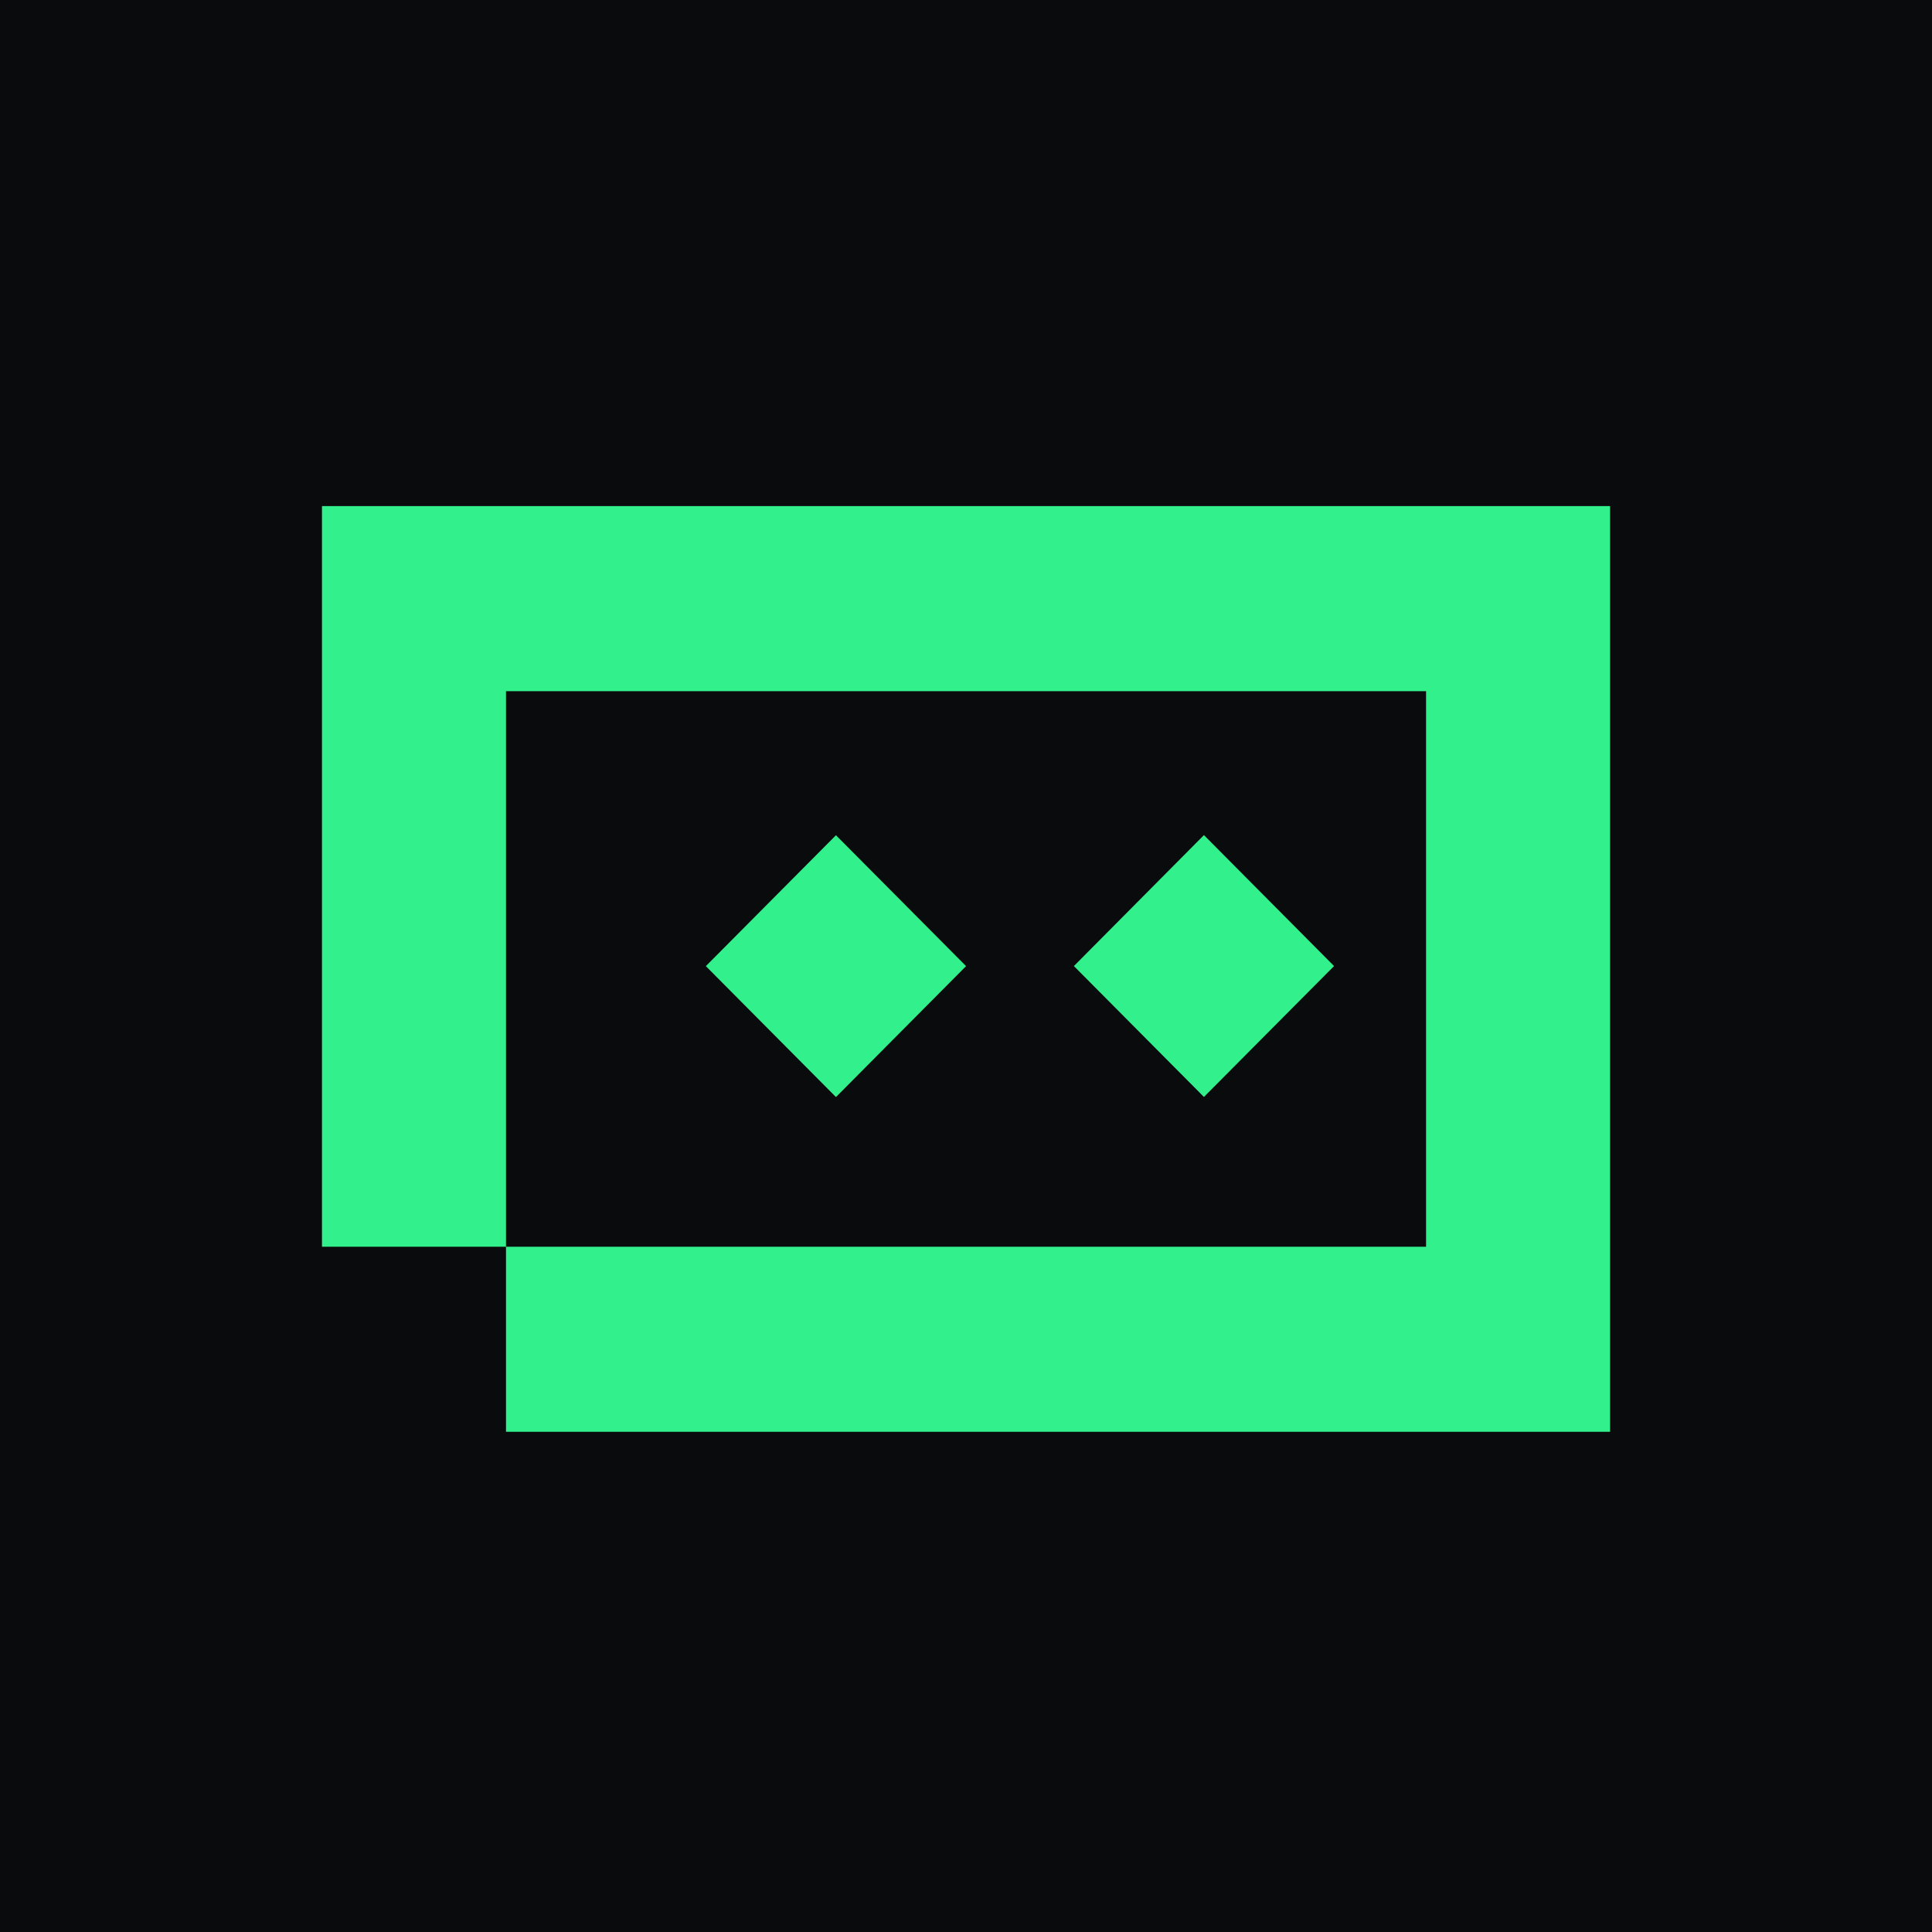
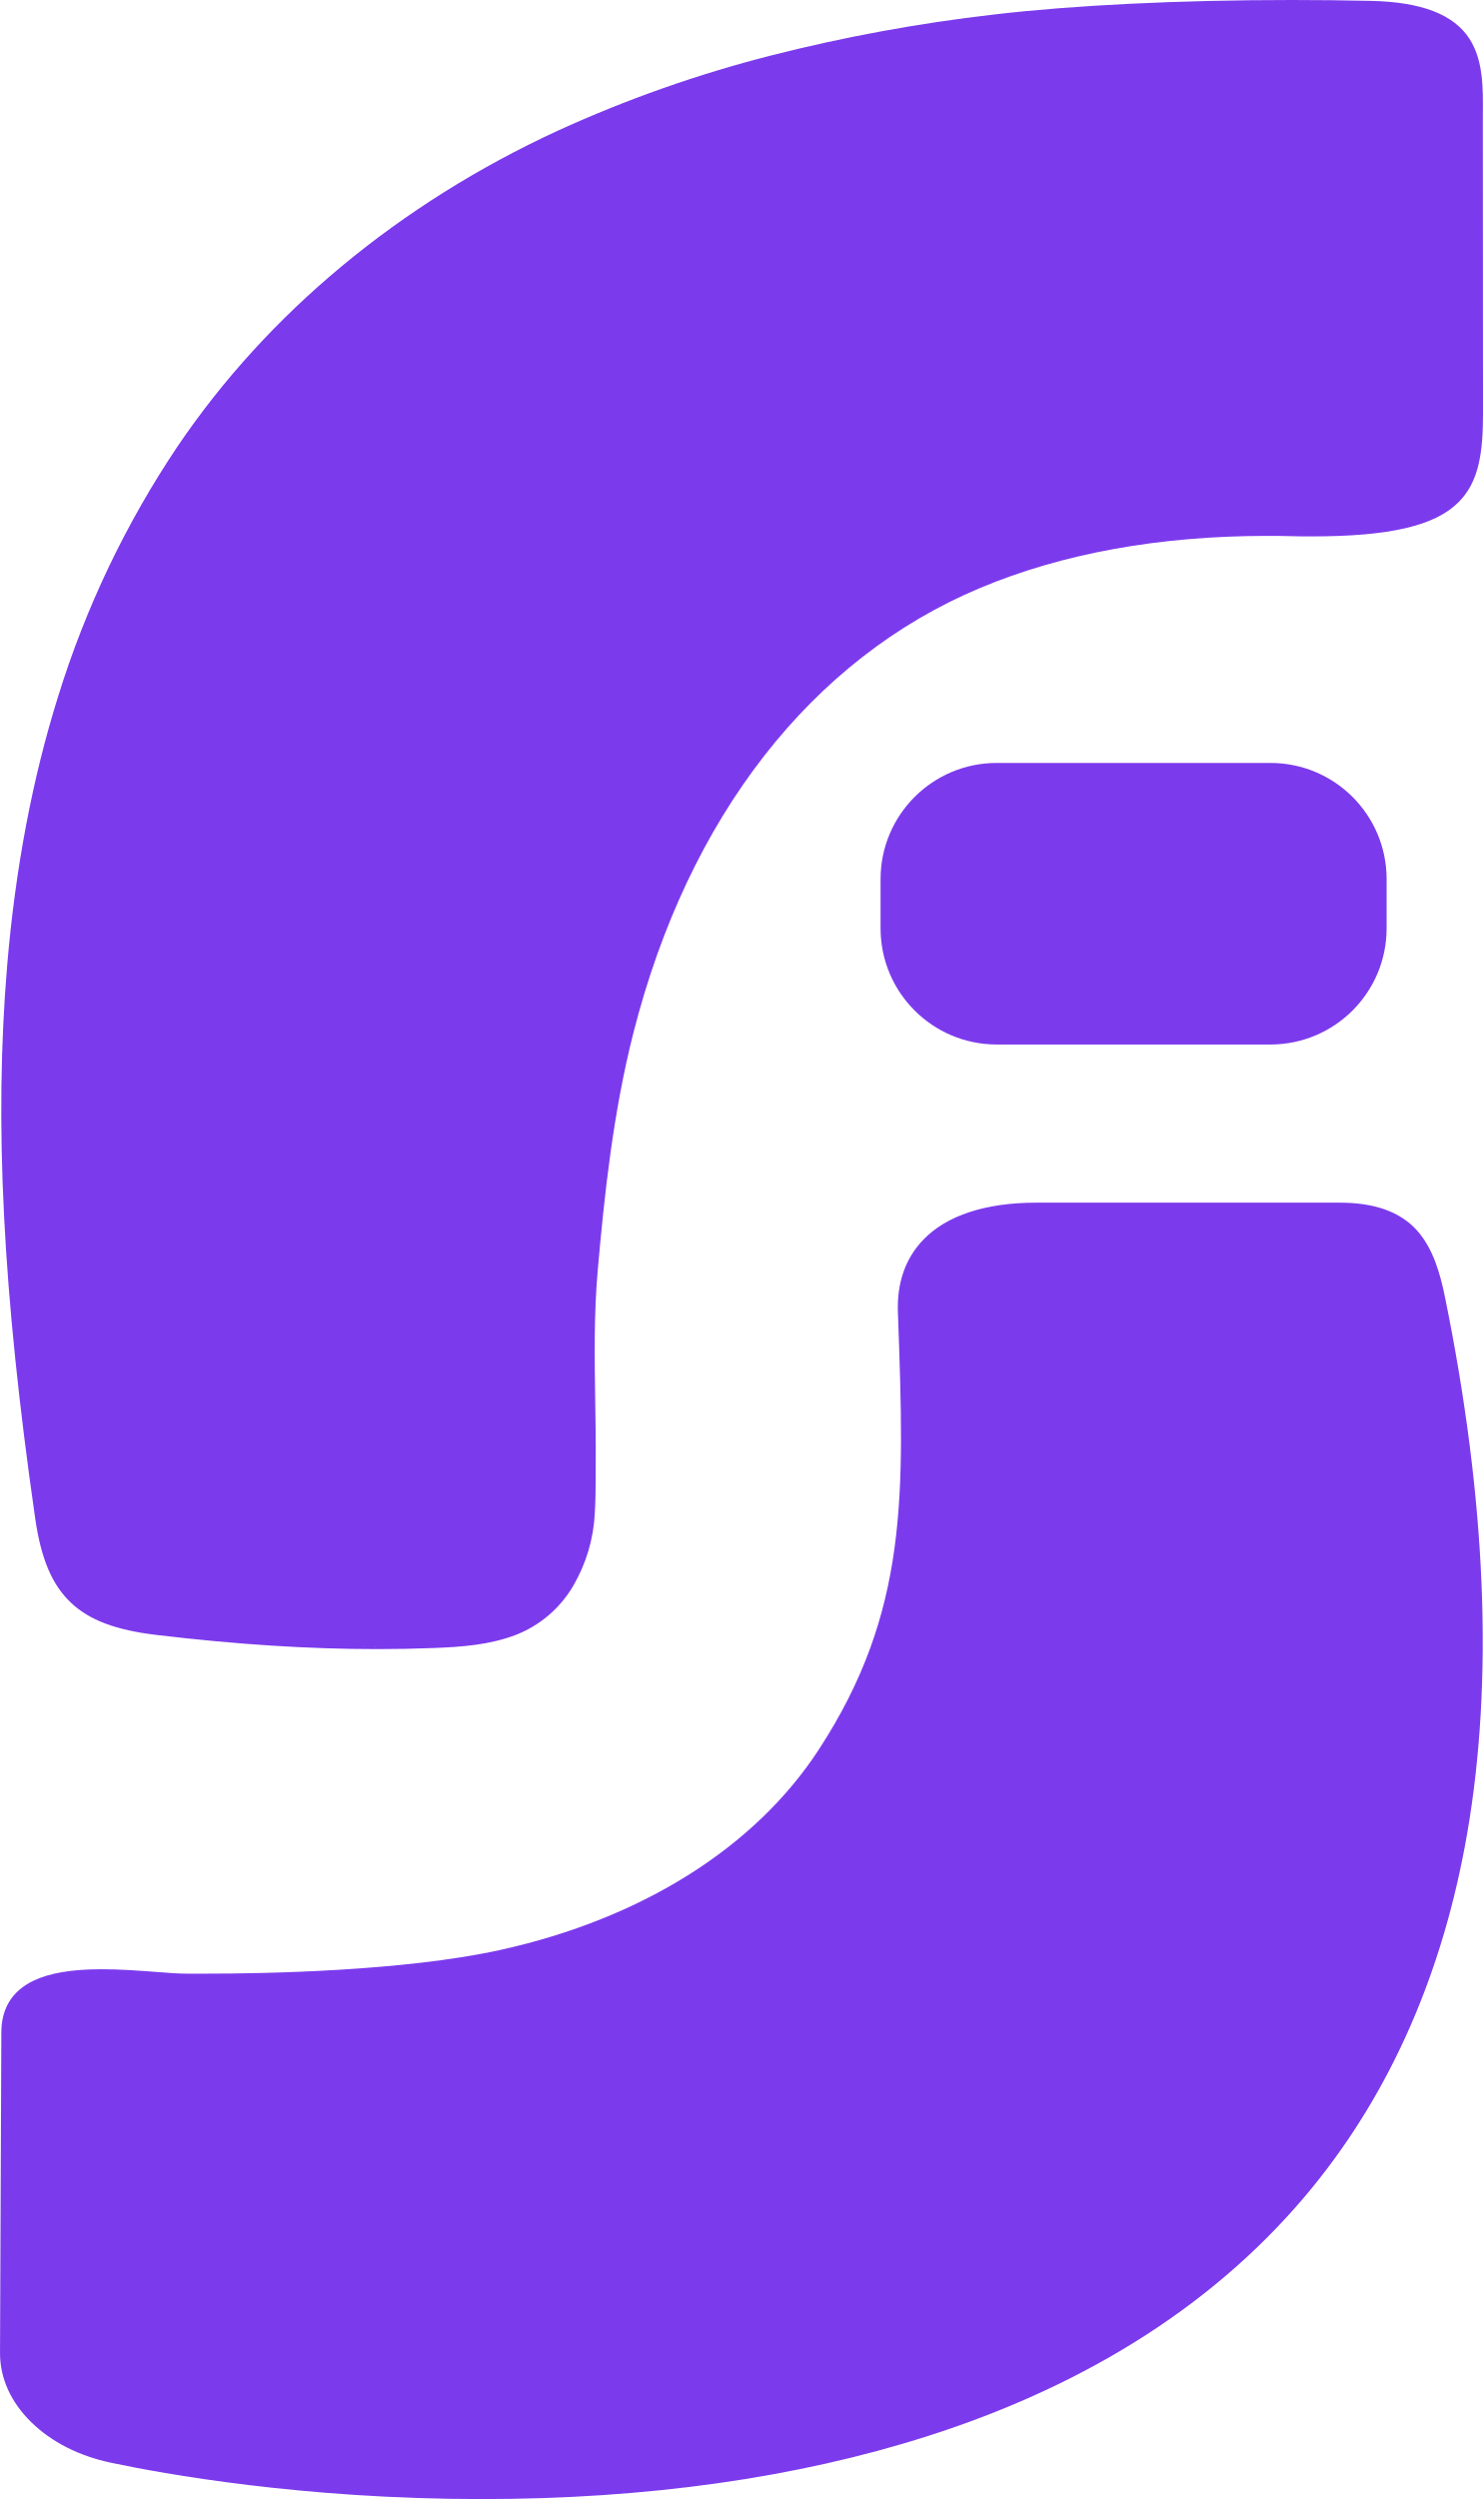
- <svg xmlns="http://www.w3.org/2000/svg" width="32" height="32" viewBox="0 0 32 32" fill="none">
-   <rect width="32" height="32" fill="#0A0B0D" />
-   <path d="M26.668 23.715H8.381V20.65H5.333V8.382H26.668V23.715ZM8.381 20.65H23.62V11.448H8.381V20.65ZM16.001 16.002L13.846 18.171L11.691 16.002L13.846 13.834L16.001 16.002ZM22.096 16.001L19.941 18.169L17.787 16.001L19.941 13.832L22.096 16.001Z" fill="#32F08C" />
+ <svg xmlns="http://www.w3.org/2000/svg" id="Layer_1" data-name="Layer 1" viewBox="0 0 699.5 1178.32">
+   <defs>
+     <style>.cls-1{fill:#7c3aed;}</style>
+   </defs>
+   <path class="cls-1" d="M669.72,1330.92c-1.16.44-2.29.92-3.37,1.44A36.3,36.3,0,0,1,669.72,1330.92Z" transform="translate(-650.25 -397.42)" />
+   <path class="cls-1" d="M712.83,1559.59l6,1.14C716.81,1560.35,714.8,1560,712.83,1559.59Z" transform="translate(-650.25 -397.42)" />
+   <path class="cls-1" d="M724,1328.26l3.62.27Z" transform="translate(-650.25 -397.42)" />
+   <path class="cls-1" d="M731.08,1328.76c1.47.09,2.87.17,4.18.22C733.94,1328.93,732.55,1328.85,731.08,1328.76Z" transform="translate(-650.25 -397.42)" />
+   <path class="cls-1" d="M762.92,1329l-6.09.06Z" transform="translate(-650.25 -397.42)" />
+   <path class="cls-1" d="M766.11,1329c3.13-.06,6.31-.12,9.52-.2C772.42,1328.83,769.24,1328.9,766.11,1329Z" transform="translate(-650.25 -397.42)" />
+   <path class="cls-1" d="M804.28,1327.63l-5.6.28Z" transform="translate(-650.25 -397.42)" />
+   <path class="cls-1" d="M836.33,1325.28c-6.58.63-13.27,1.17-20,1.62C823.06,1326.44,829.75,1325.9,836.33,1325.28Z" transform="translate(-650.25 -397.42)" />
+   <path class="cls-1" d="M873,1320.52c2.57-.45,5.08-.91,7.55-1.4C878.08,1319.61,875.56,1320.07,873,1320.52Z" transform="translate(-650.25 -397.42)" />
+   <path class="cls-1" d="M1067.21,1157.11q.9-3.39,1.71-6.79Q1068.13,1153.72,1067.21,1157.11Z" transform="translate(-650.25 -397.42)" />
+   <path class="cls-1" d="M1071.3,1138.91q-.63,3.43-1.36,6.85C1070.42,1143.48,1070.88,1141.2,1071.3,1138.91Z" transform="translate(-650.25 -397.42)" />
+   <path class="cls-1" d="M1074.72,1113.26c.28-3.14.51-6.31.71-9.5Q1075.15,1108.55,1074.72,1113.26Z" transform="translate(-650.25 -397.42)" />
+   <path class="cls-1" d="M1076.26,1074.17c0-13.57-.4-27.75-.92-42.77C1075.86,1046.42,1076.26,1060.6,1076.26,1074.17Z" transform="translate(-650.25 -397.42)" />
+   <path class="cls-1" d="M1069.94,1145.76q.74-3.42,1.36-6.85C1070.88,1141.2,1070.42,1143.48,1069.94,1145.76ZM816.35,1326.9c6.71-.45,13.4-1,20-1.62C829.75,1325.9,823.06,1326.44,816.35,1326.9Zm-59.52,2.16,6.09-.06Zm-90.48,3.3c1.08-.52,2.21-1,3.37-1.44A36.3,36.3,0,0,0,666.35,1332.36Z" transform="translate(-650.25 -397.42)" />
+   <path class="cls-1" d="M1331.8,1009.19c-2.22-10.9-5.55-23.2-13.43-31.81s-19.79-12.88-36.23-12.88H1138.92c-23.78,0-42.17,6-53.18,17.45-8.46,8.78-12.5,20.31-12,34.29l.08,2.1c3,83.68,5,139-37.36,204-30.09,46.19-83.42,79.75-150.17,94.5-45.74,10.1-112,11.19-138.42,11.19-3.27,0-6.56,0-9.78,0-4,0-9-.41-14.77-.85-7.7-.58-16.42-1.23-25.11-1.23-14.14,0-24.71,1.79-32.33,5.49-9.92,4.82-15,13-15,24.35l-.62,151.18c0,11.83,5.07,23.06,14.65,32.47s22.56,16,37.72,19.21c24.33,5.15,90.06,17.13,174.75,17.13,77.94,0,148.74-10,210.42-29.71,76.92-24.58,137.94-64,181.37-117.17,37.11-45.44,61.68-101.49,73-166.59C1354.77,1189.91,1351.28,1104.76,1331.8,1009.19ZM666.35,1332.36a36.3,36.3,0,0,1,3.37-1.44C668.56,1331.36,667.43,1331.84,666.35,1332.36Zm90.48-3.3,6.09-.06Zm13.87,239.39c2.61.31,5.26.6,7.94.9C776,1569.06,773.32,1568.76,770.7,1568.45Zm45.65-241.55c6.71-.46,13.4-1,20-1.62C829.75,1325.91,823.06,1326.45,816.35,1326.9Zm253.59-181.14c.48-2.28.94-4.56,1.36-6.85Q1070.67,1142.35,1069.94,1145.76Z" transform="translate(-650.25 -397.42)" />
+   <path class="cls-1" d="M1340.2,413.37c.46.54.88,1.08,1.28,1.63C1341.08,414.44,1340.65,413.9,1340.2,413.37Z" transform="translate(-650.25 -397.42)" />
+   <path class="cls-1" d="M1341.48,415c-.4-.55-.82-1.09-1.28-1.63C1340.65,413.9,1341.08,414.44,1341.48,415Z" transform="translate(-650.25 -397.42)" />
+   <path class="cls-1" d="M1349.62,457.65c0-1.9,0-3.86,0-5.76.13-12.8.28-26-6.33-36.22-7.44-11.48-22.63-17.32-46.42-17.84-12.21-.27-24.79-.41-37.39-.41-53,0-102.91,2.43-140.42,6.84A791.69,791.69,0,0,0,1014,423.56a598.47,598.47,0,0,0-100.76,35.52C838.54,493.56,776.59,545,734.08,607.76a450.62,450.62,0,0,0-56.36,117.86c-12.16,38.71-20.26,81.49-24.1,127.15-6.18,73.62-2.11,154,13.22,260.53,2.74,19.09,7.94,31.37,16.85,39.81,8.71,8.24,21.16,12.93,40.39,15.22,37.7,4.49,71.8,6.67,104.25,6.67,8.9,0,17.79-.17,26.42-.51,12.83-.5,26.41-1.39,39-6.27a54.14,54.14,0,0,0,26.88-23.08,75.18,75.18,0,0,0,10.16-34.25c.35-5.74.38-11.73.42-17.52l0-4.43c.1-10.19-.06-20.55-.22-30.57-.31-20.14-.64-41,1.13-61.38,3.16-36.35,7.38-75.11,16.81-112.31,25.88-102,84-176.62,163.52-210,38.89-16.31,84.5-24.58,135.56-24.58,3.59,0,7.26,0,10.9.13s6.91.11,10.14.11c36.66,0,58-5,69.11-16.12,9.64-9.65,11.56-23.29,11.54-42.17ZM1341.48,415c-.4-.56-.83-1.1-1.28-1.63C1340.66,413.91,1341.08,414.45,1341.48,415ZM743.67,1169.34q9.5,1,19,1.73Q753.15,1170.3,743.67,1169.34Zm32.89,2.75q6.15.4,12.31.72C784.76,1172.61,780.66,1172.36,776.56,1172.09Zm42.53,1.7c3.62,0,7.25.07,10.87.06h-1.63C825.25,1173.86,822.17,1173.83,819.09,1173.79Zm-23.12-.64q5.07.21,10.14.36Q801,1173.36,796,1173.15Zm12.88.44c2.95.07,5.9.14,8.85.18Q813.28,1173.71,808.85,1173.59Zm21.53.26q5.57,0,11.13-.12C837.8,1173.81,834.09,1173.84,830.38,1173.85ZM1132.44,666c2.42-.8,4.86-1.58,7.31-2.31C1137.3,664.45,1134.87,665.22,1132.44,666Z" transform="translate(-650.25 -397.42)" />
+   <path class="cls-1" d="M1304.24,811.87V835.2a54.79,54.79,0,0,1-54.72,54.72H1120.28a54.78,54.78,0,0,1-54.71-54.72V811.87a54.77,54.77,0,0,1,54.71-54.71h129.24A54.78,54.78,0,0,1,1304.24,811.87Z" transform="translate(-650.25 -397.42)" />
</svg>
